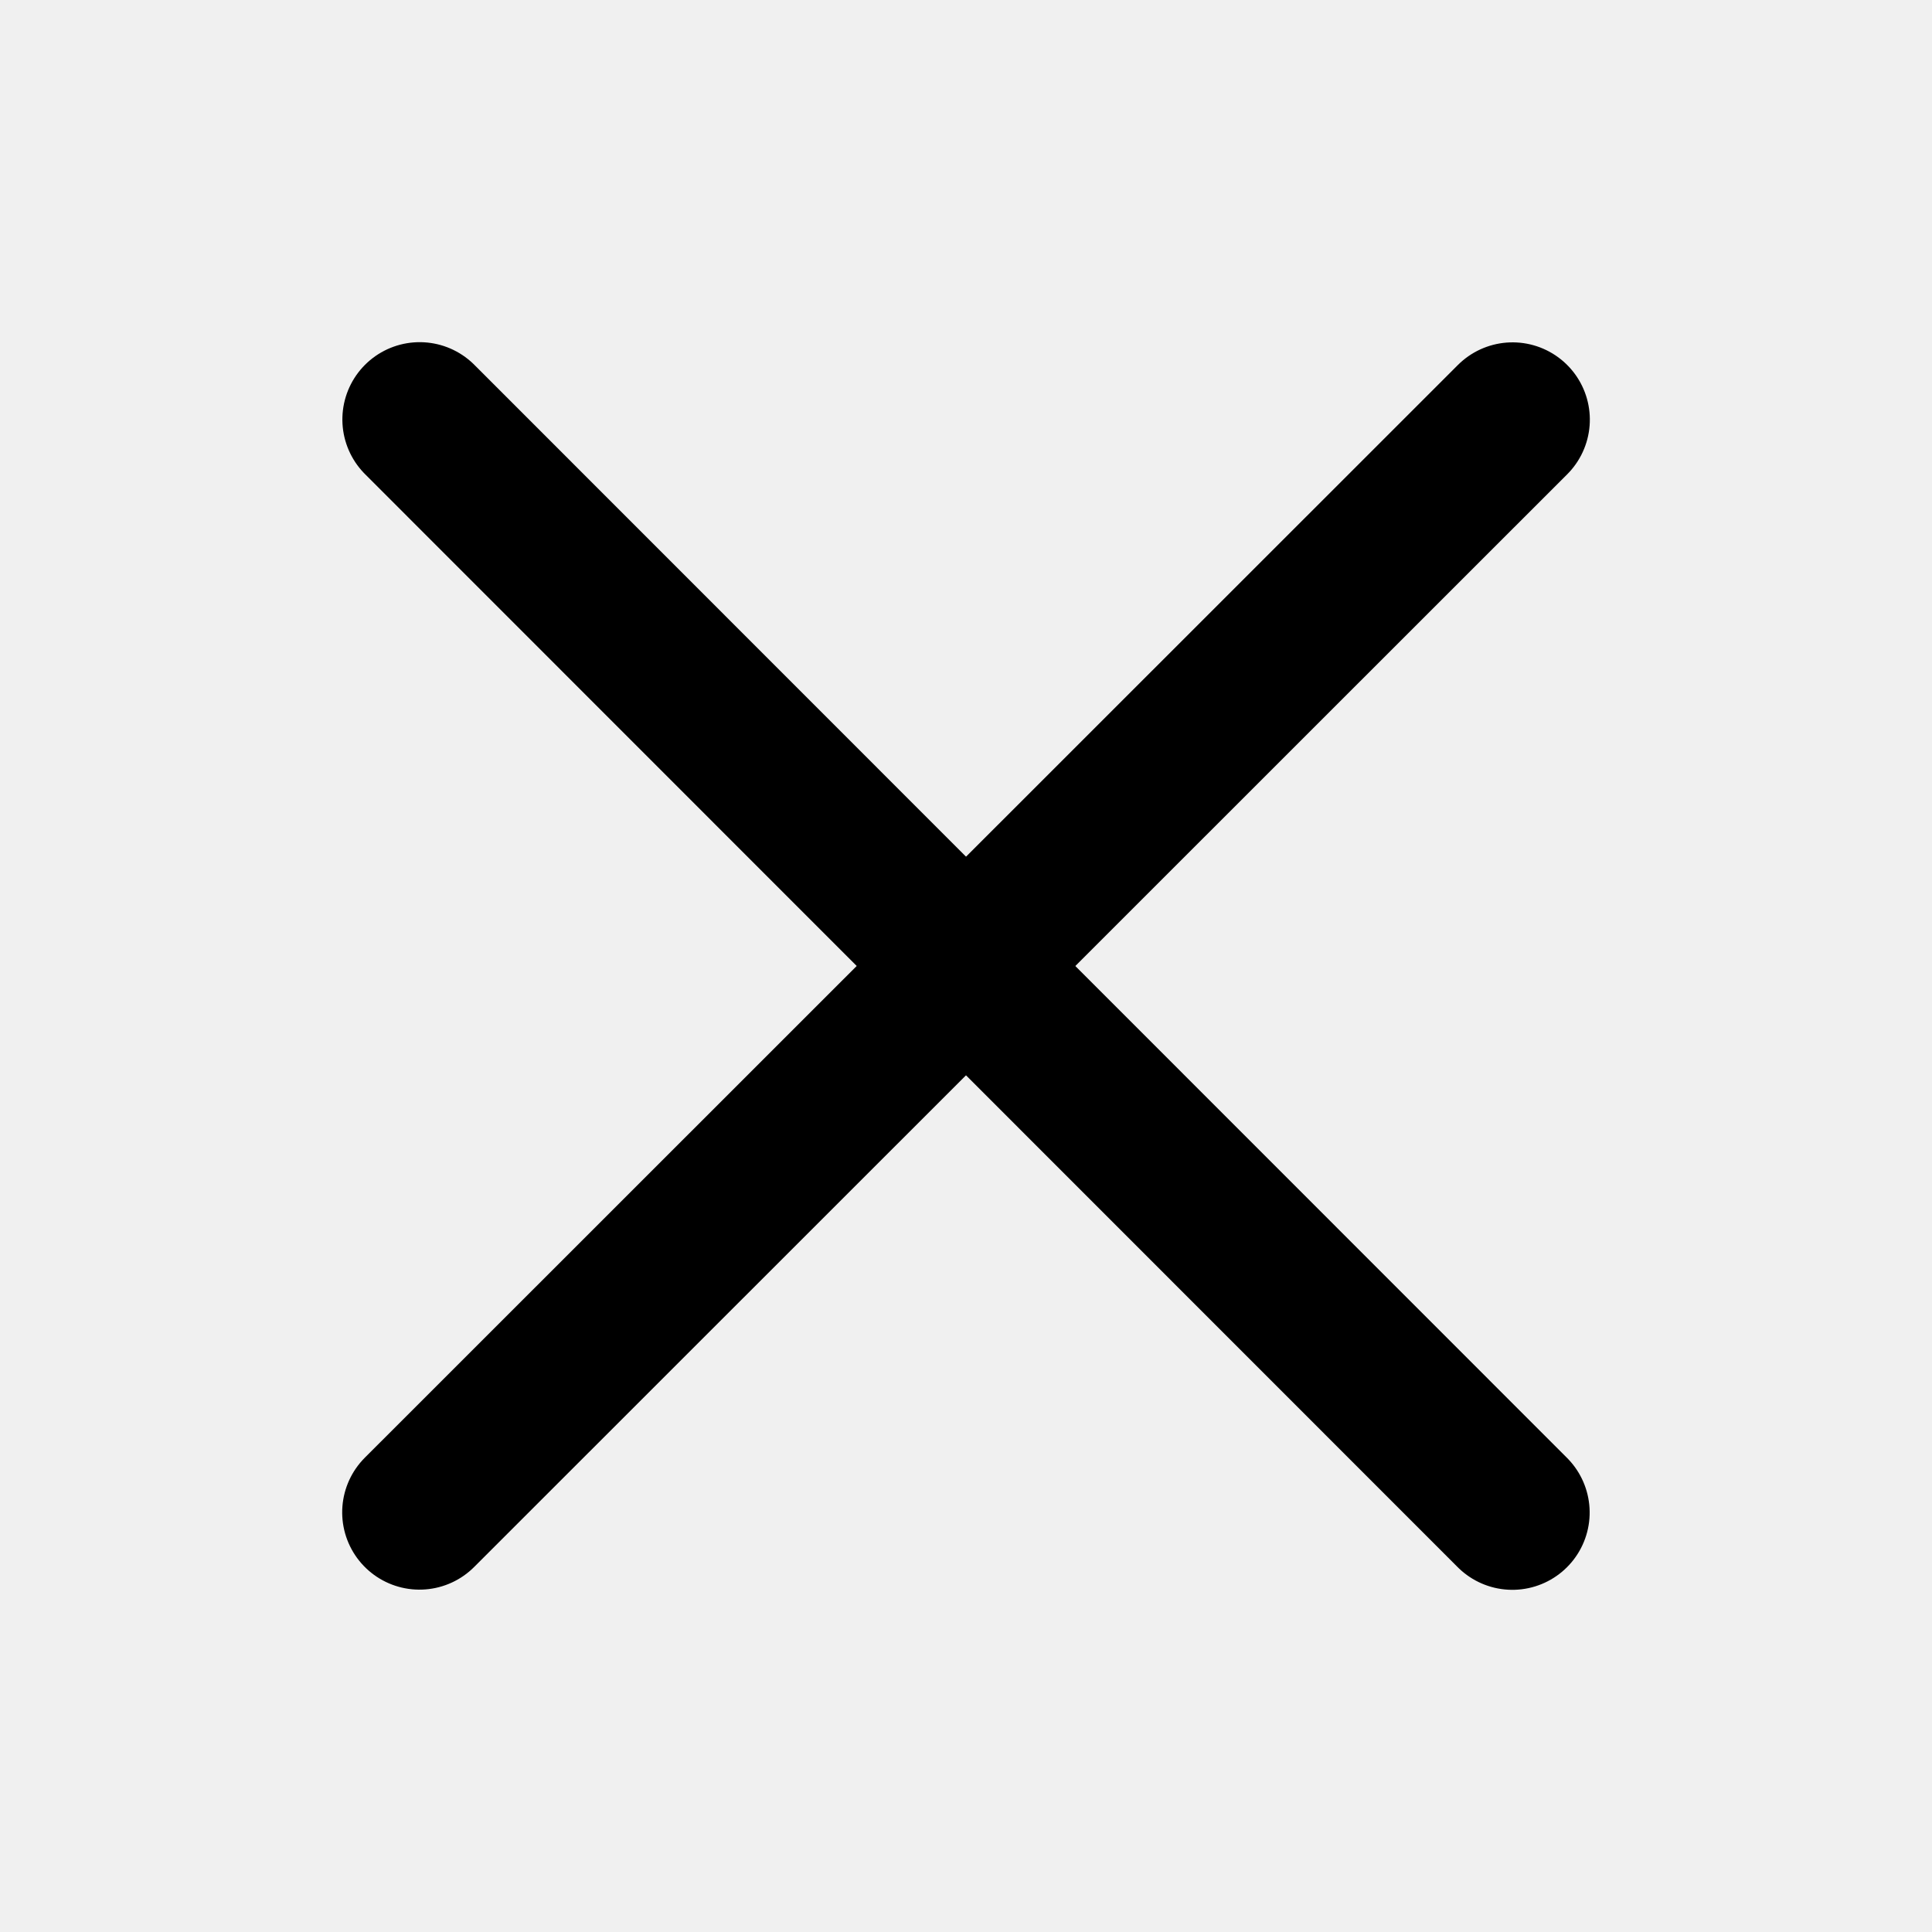
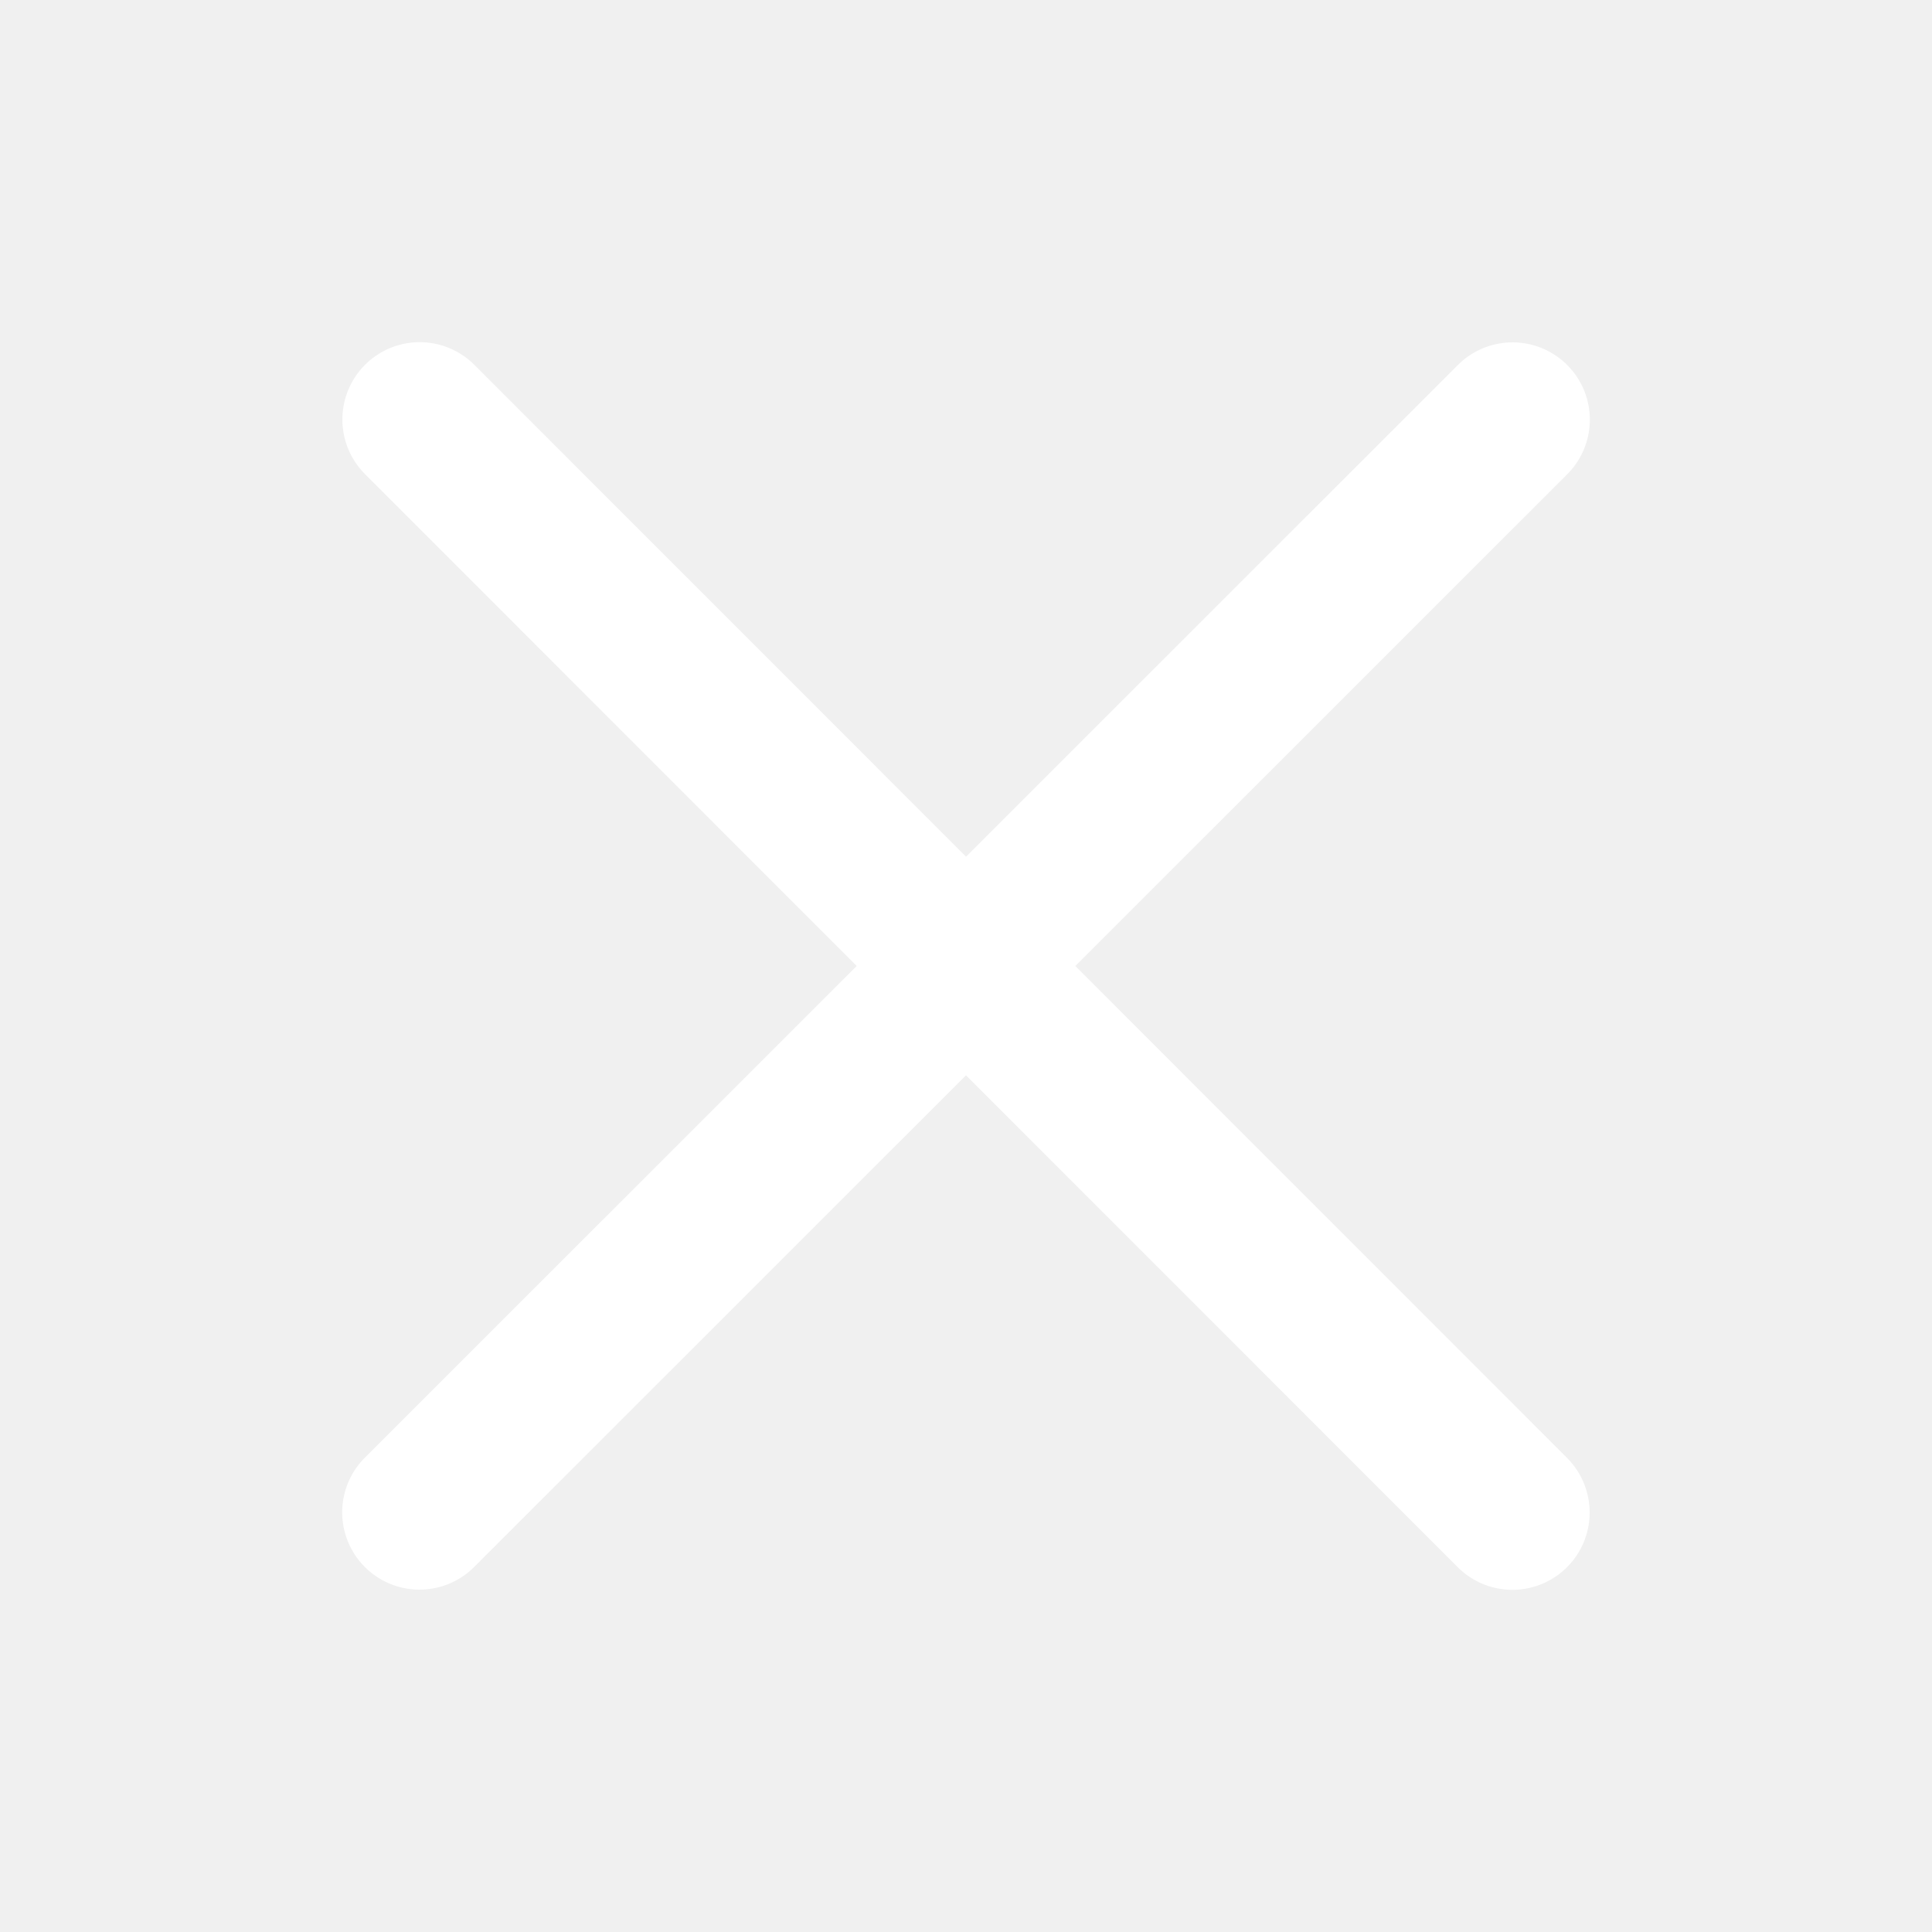
<svg xmlns="http://www.w3.org/2000/svg" width="100" height="100" viewBox="0 0 26.458 26.458" version="1.1" id="svg8">
  <defs id="defs2" />
  <g id="layer1">
    <g id="g854" transform="rotate(45.00962,13.22917,13.22917)">
-       <path style="fill:none;stroke:#000000;stroke-width:2.117;stroke-linecap:round;stroke-linejoin:miter;stroke-miterlimit:4;stroke-dasharray:none;stroke-opacity:1" d="M 2.646,13.229 H 23.812" id="path835" />
-       <path style="fill:none;stroke:#000000;stroke-width:2.117;stroke-linecap:round;stroke-linejoin:miter;stroke-miterlimit:4;stroke-dasharray:none;stroke-opacity:1" d="M 13.229,2.646 V 23.812" id="path835-7" />
+       <path style="fill:none;stroke:#FFF;stroke-width:2.117;stroke-linecap:round;stroke-linejoin:miter;stroke-miterlimit:4;stroke-dasharray:none;stroke-opacity:1" d="M 2.646,13.229 H 23.812" id="path835" />
+       <path style="fill:none;stroke:#FFF;stroke-width:2.117;stroke-linecap:round;stroke-linejoin:miter;stroke-miterlimit:4;stroke-dasharray:none;stroke-opacity:1" d="M 13.229,2.646 V 23.812" id="path835-7" />
    </g>
  </g>
</svg>
